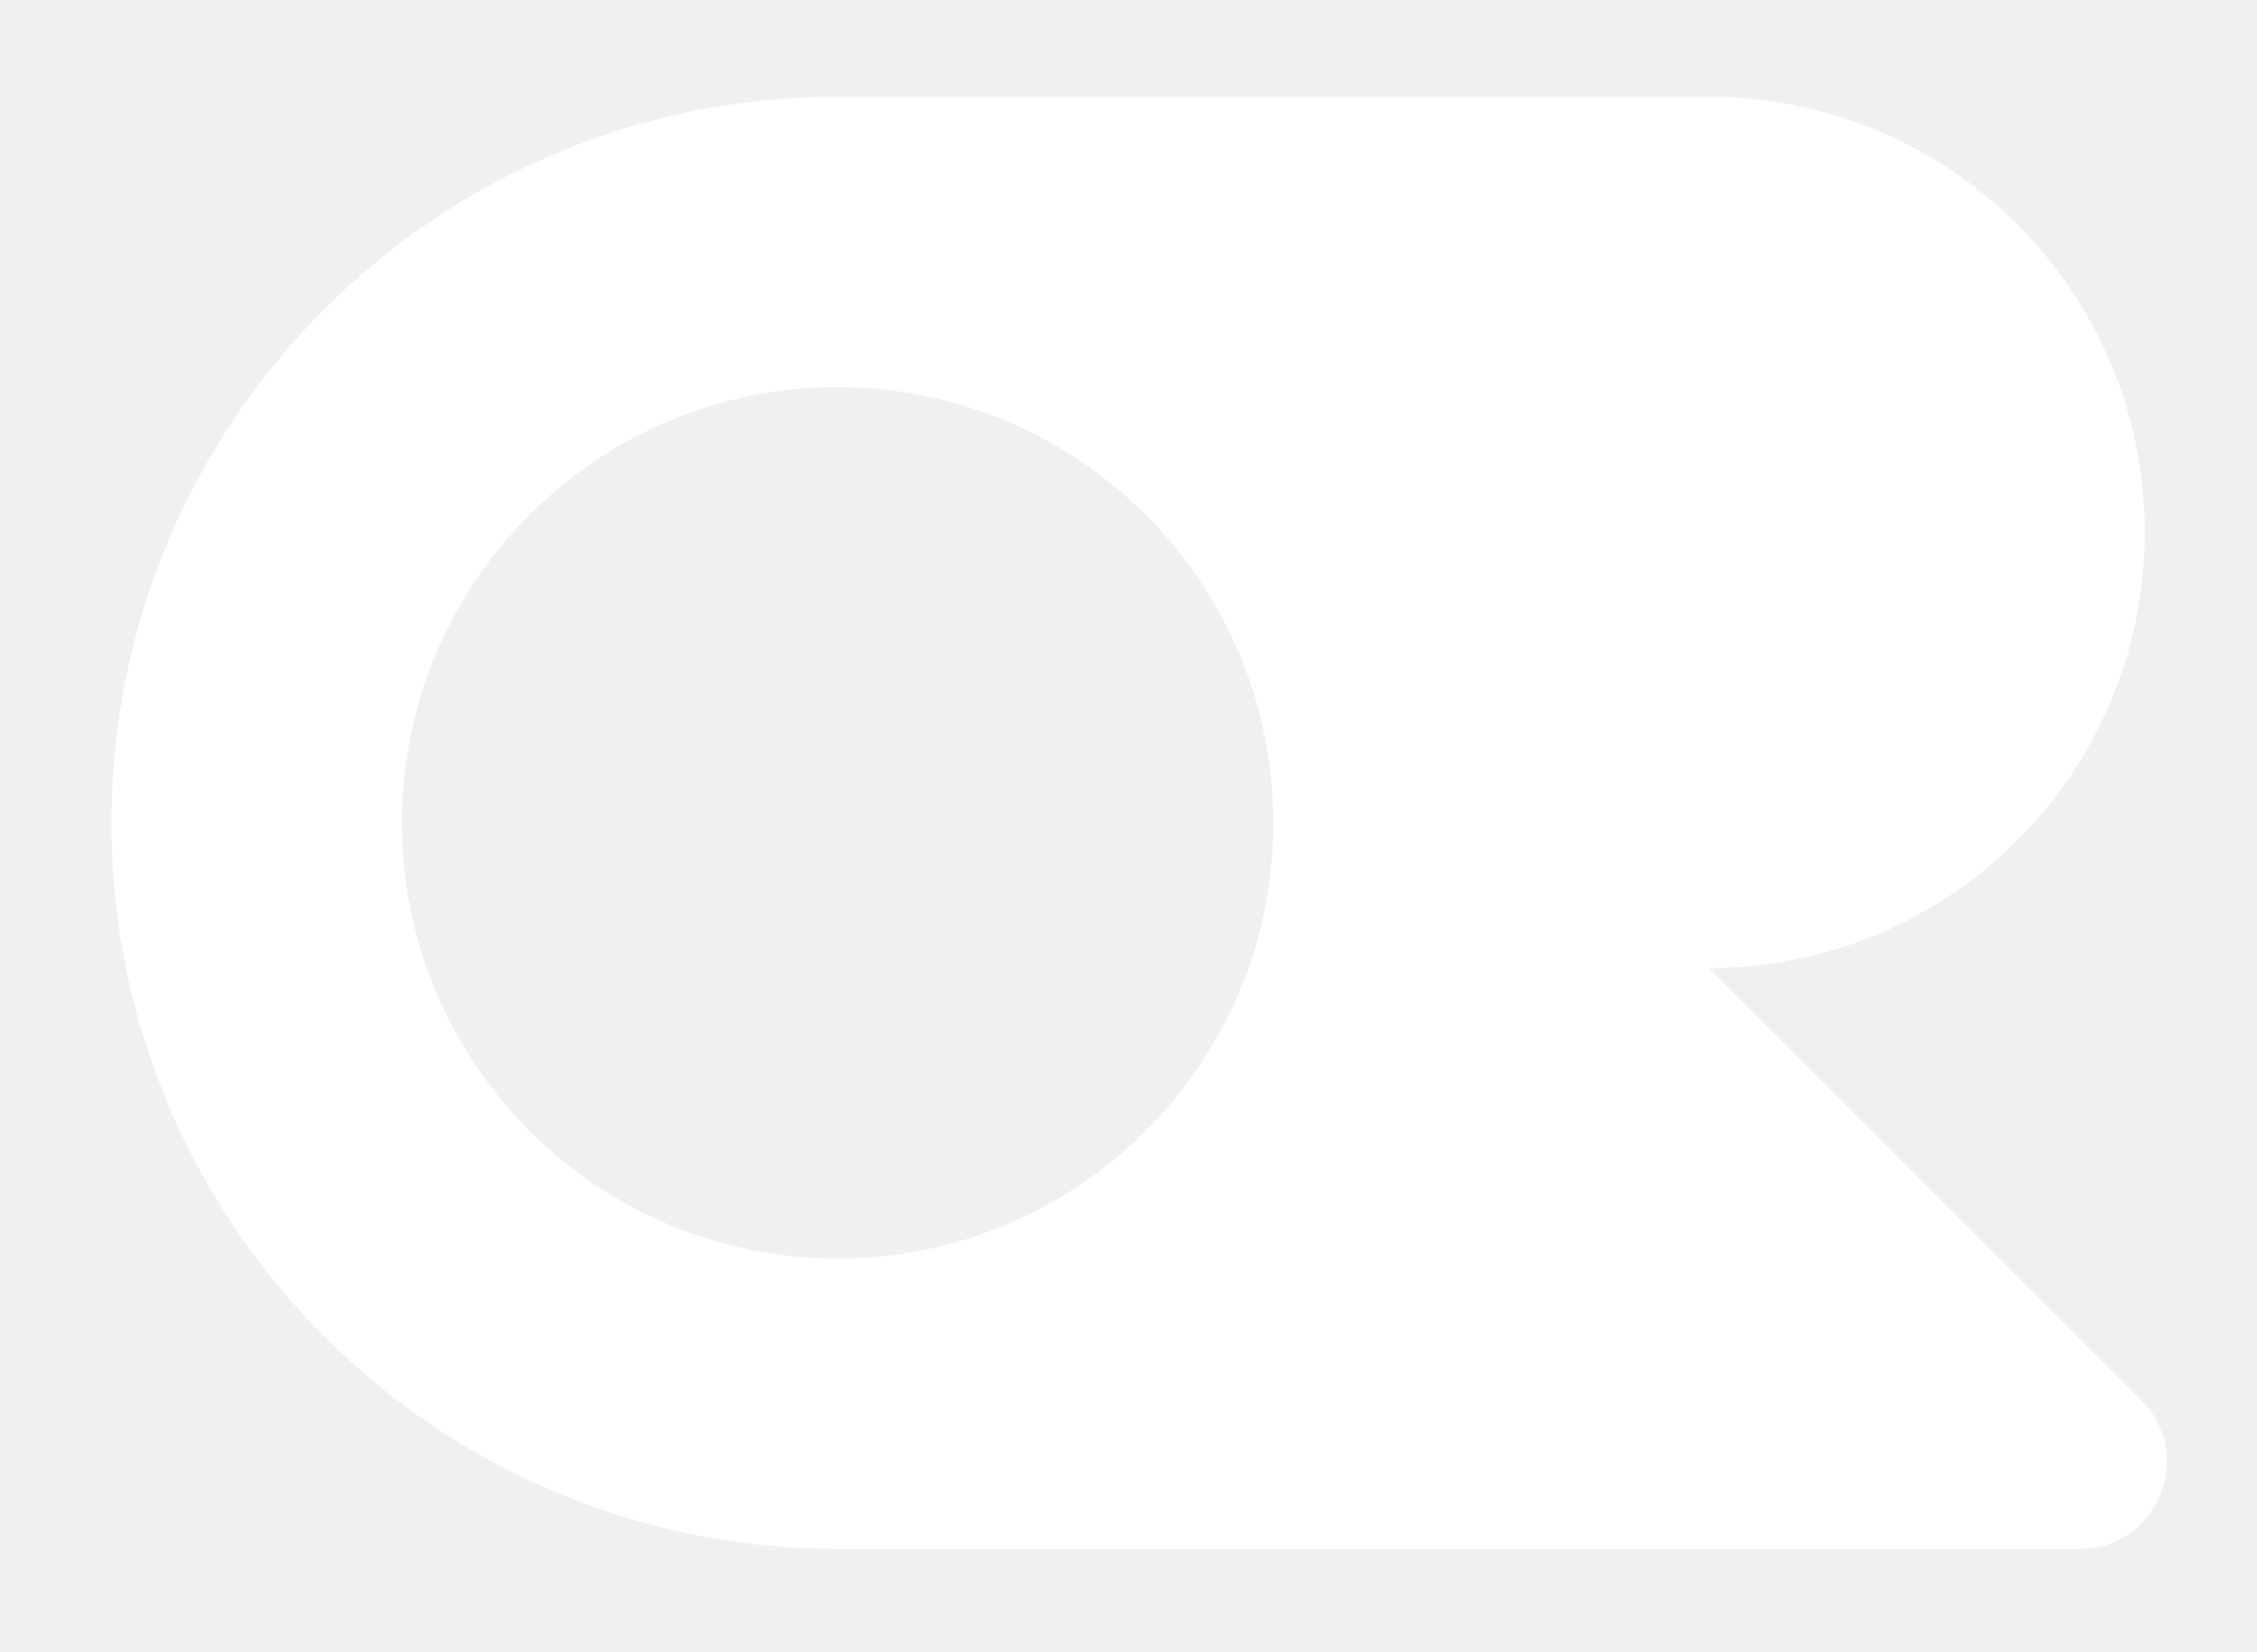
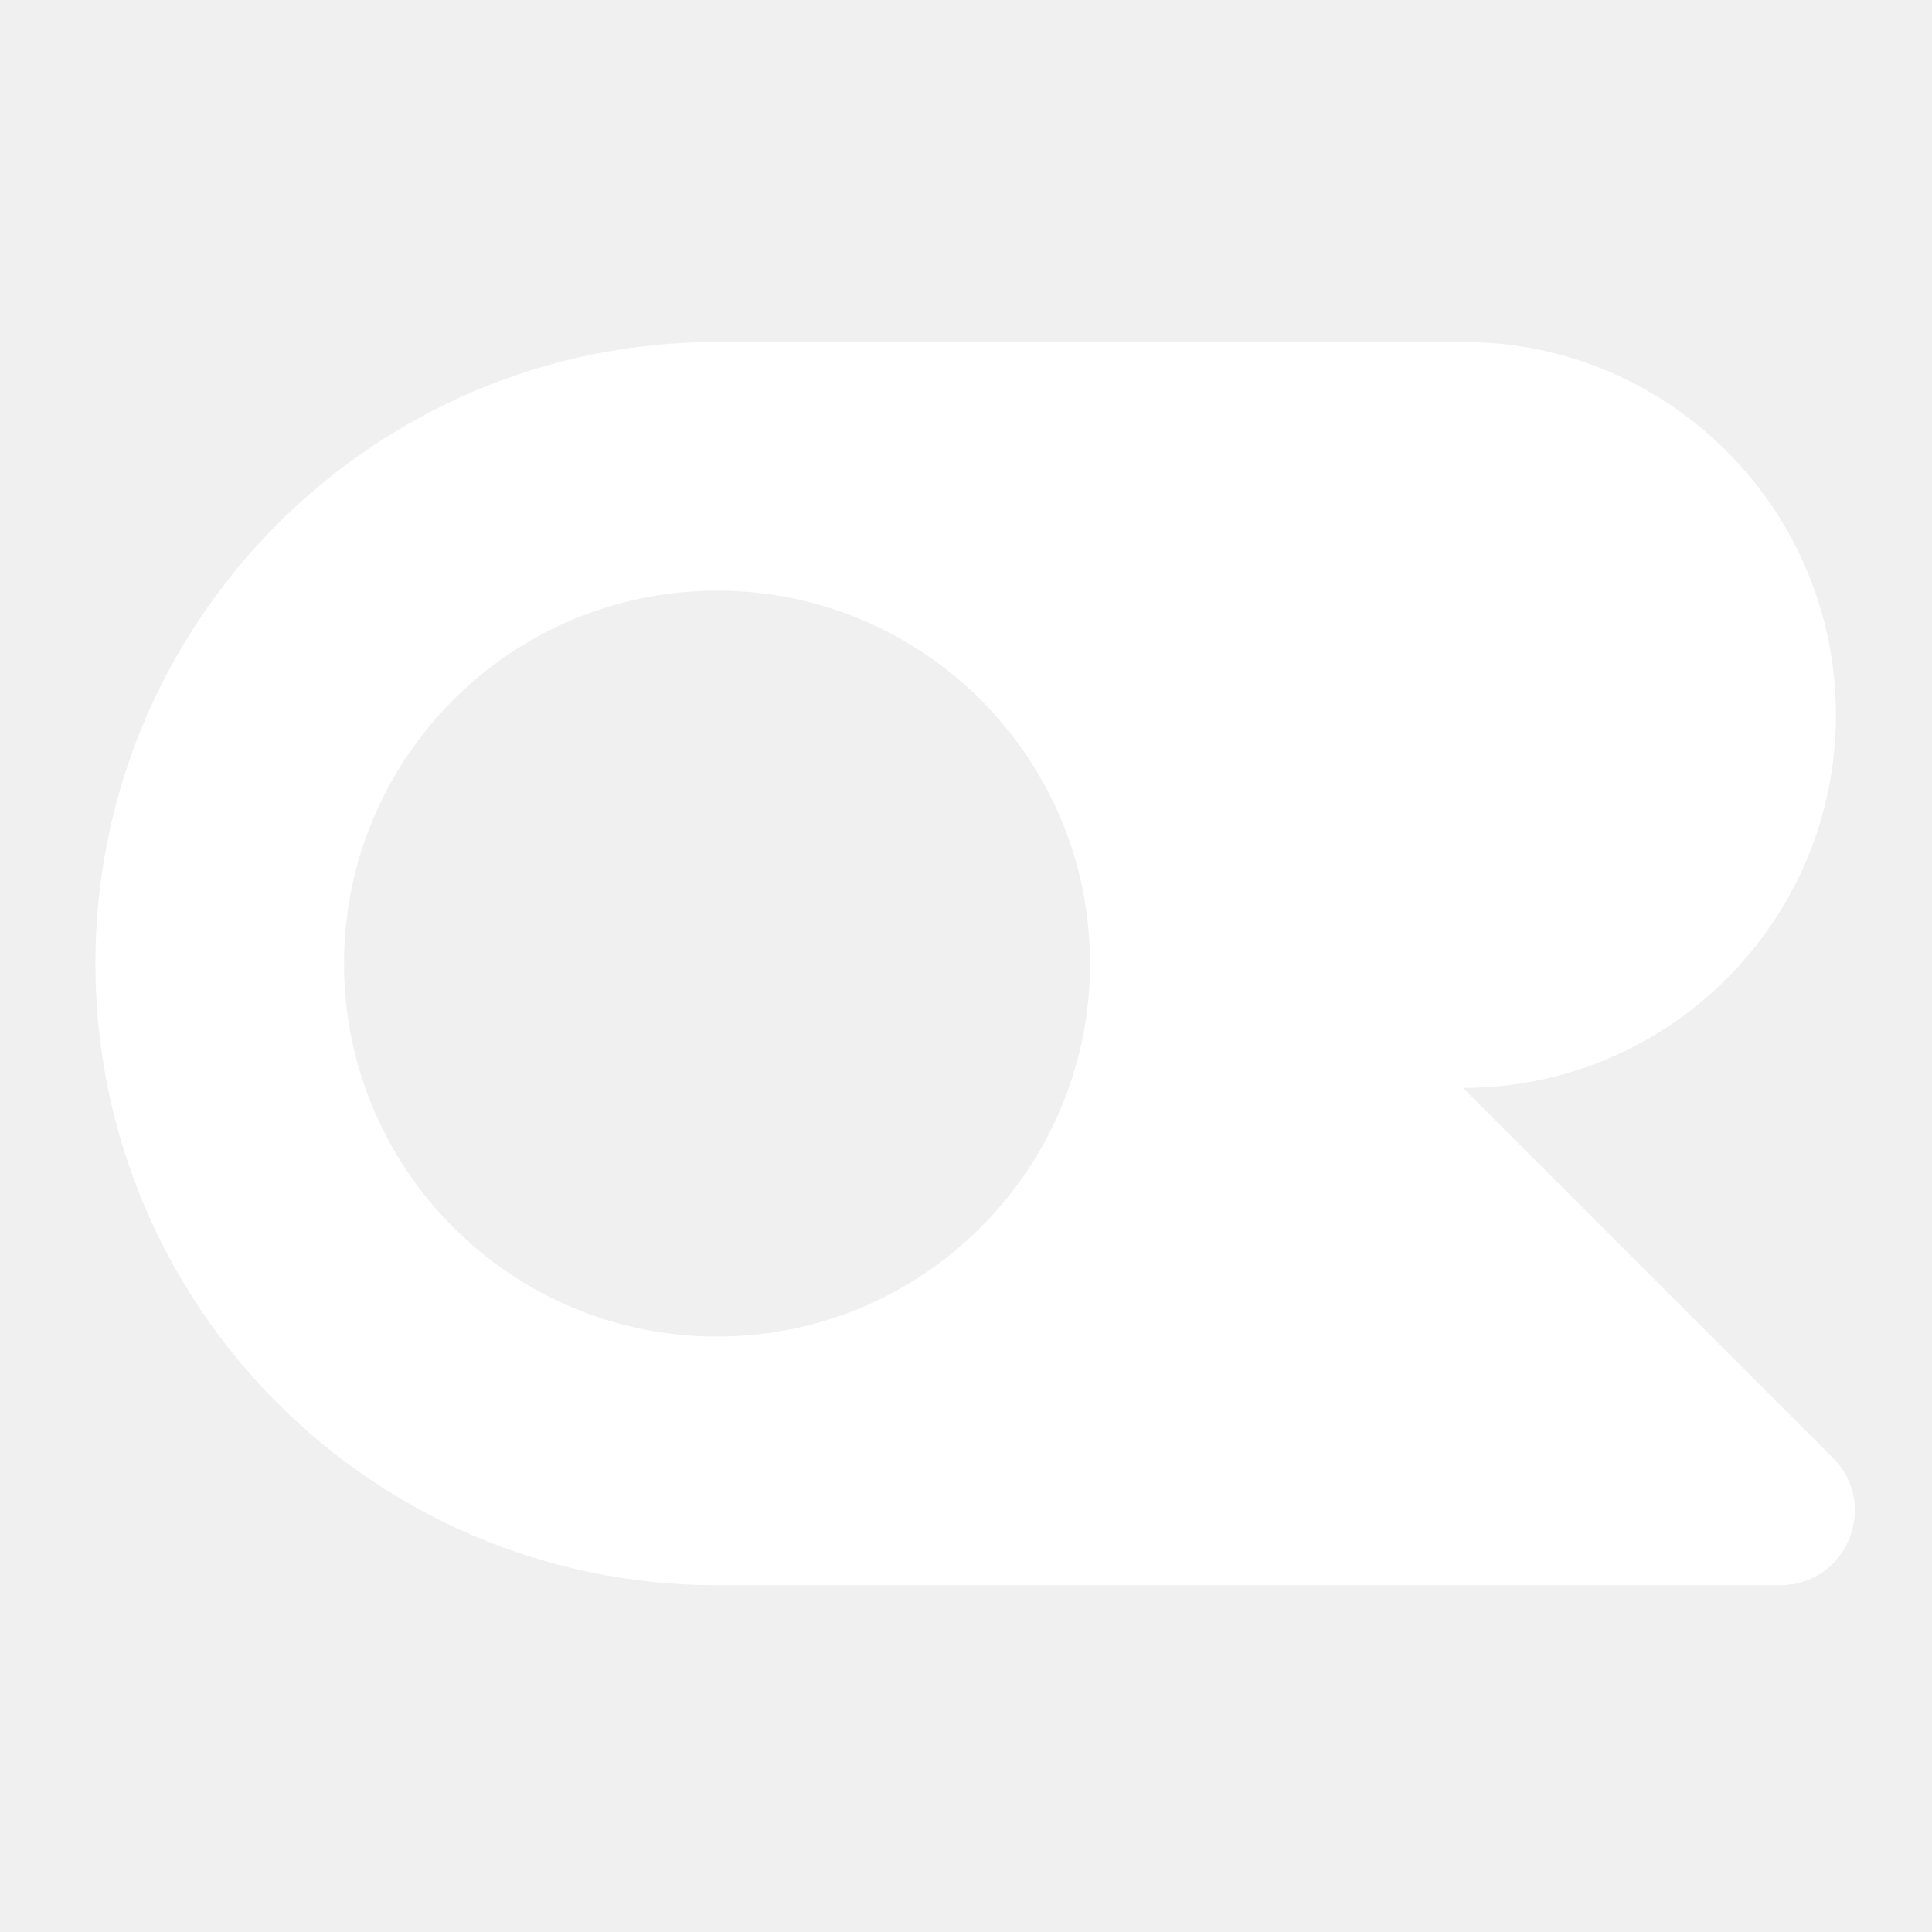
- <svg xmlns="http://www.w3.org/2000/svg" viewBox="0 0 401.4 293.7">
-   <defs>
-     <style>.st-glyph { fill: #ffffff; }</style>
-   </defs>
-   <path class="st-glyph" d="M303.947,17.199c42.797,0,77.489,34.693,77.489,77.489s-34.692,77.489-77.489,77.489l76.862,76.862c9.764,9.763,2.849,26.457-10.957,26.457h-220.883c-71.327,0-129.149-57.822-129.149-129.149S77.642,17.199,148.969,17.199h154.979ZM148.969,68.859c-42.796,0-77.489,34.693-77.489,77.489s34.693,77.489,77.489,77.489,77.489-34.693,77.489-77.489-34.693-77.489-77.489-77.489Z" />
+ <svg xmlns="http://www.w3.org/2000/svg" viewBox="0 0 24 24">
+   <g transform="translate(0,3.2197) scale(0.059791)">
+     <defs>
+       <style>.st-glyph { fill: #ffffff; }</style>
+     </defs>
+     <path class="st-glyph" d="M303.947,17.199c42.797,0,77.489,34.693,77.489,77.489s-34.692,77.489-77.489,77.489l76.862,76.862c9.764,9.763,2.849,26.457-10.957,26.457h-220.883c-71.327,0-129.149-57.822-129.149-129.149S77.642,17.199,148.969,17.199h154.979ZM148.969,68.859c-42.796,0-77.489,34.693-77.489,77.489s34.693,77.489,77.489,77.489,77.489-34.693,77.489-77.489-34.693-77.489-77.489-77.489Z" />
+   </g>
</svg>
